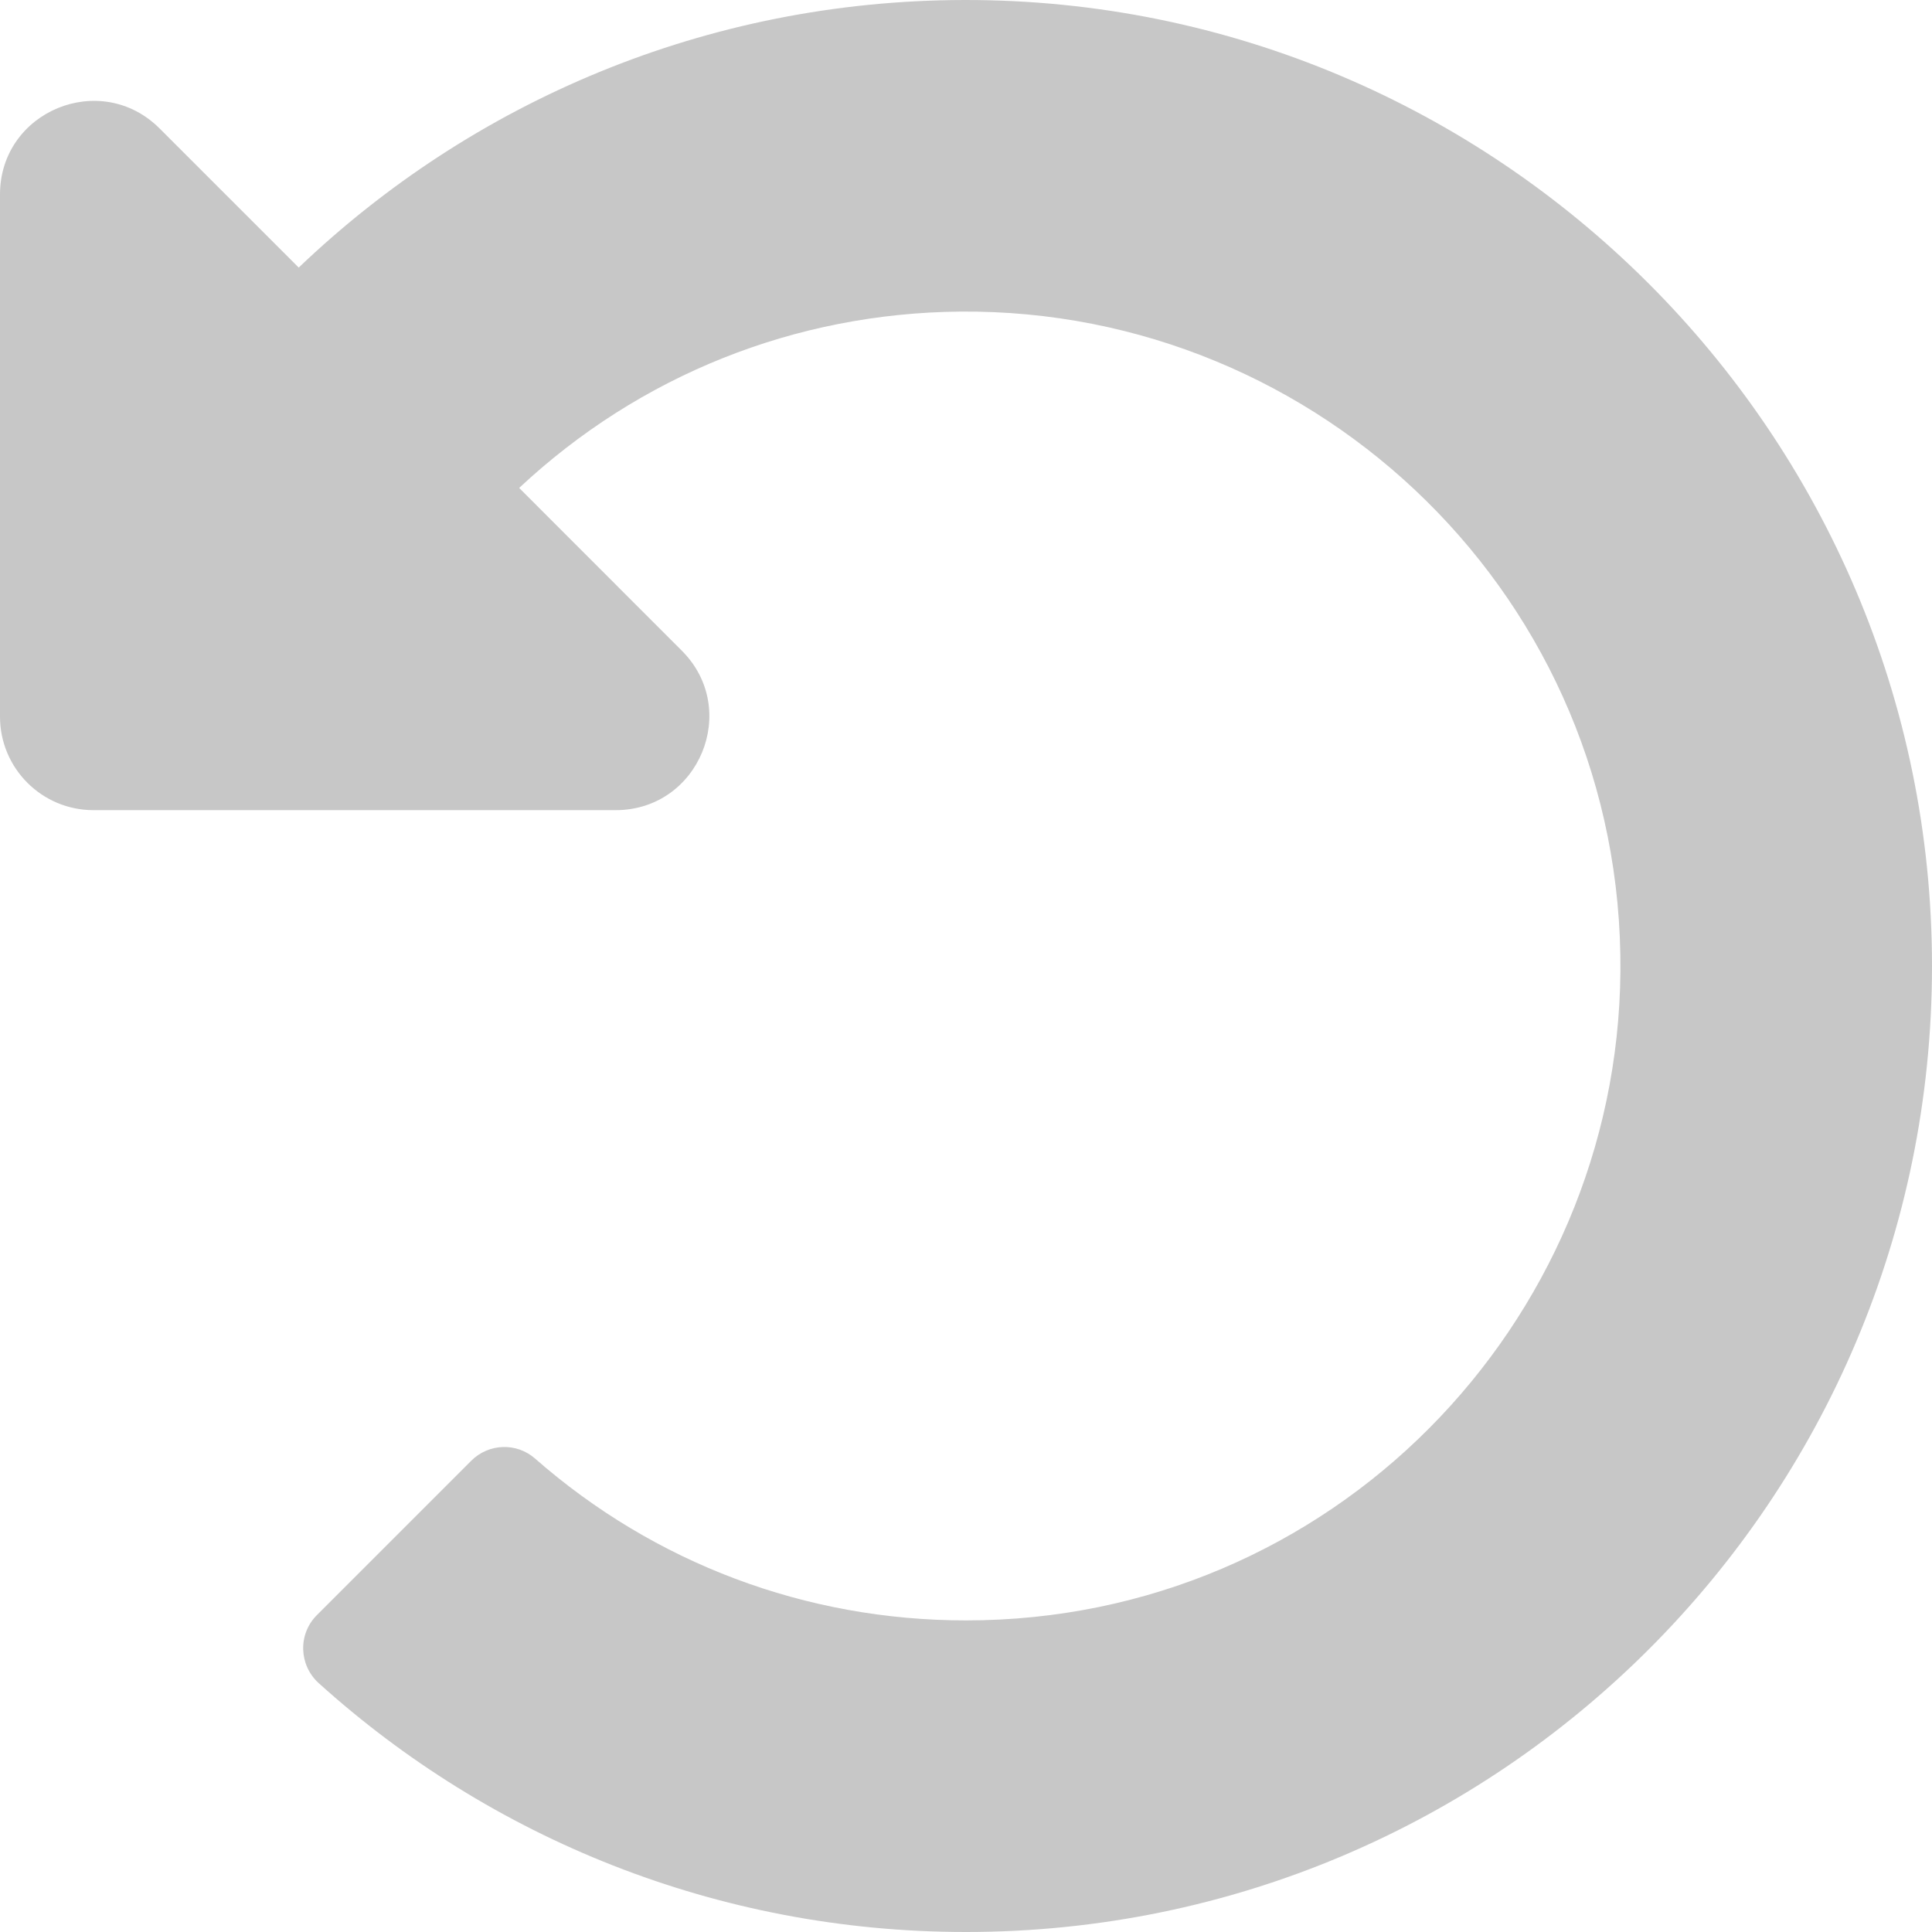
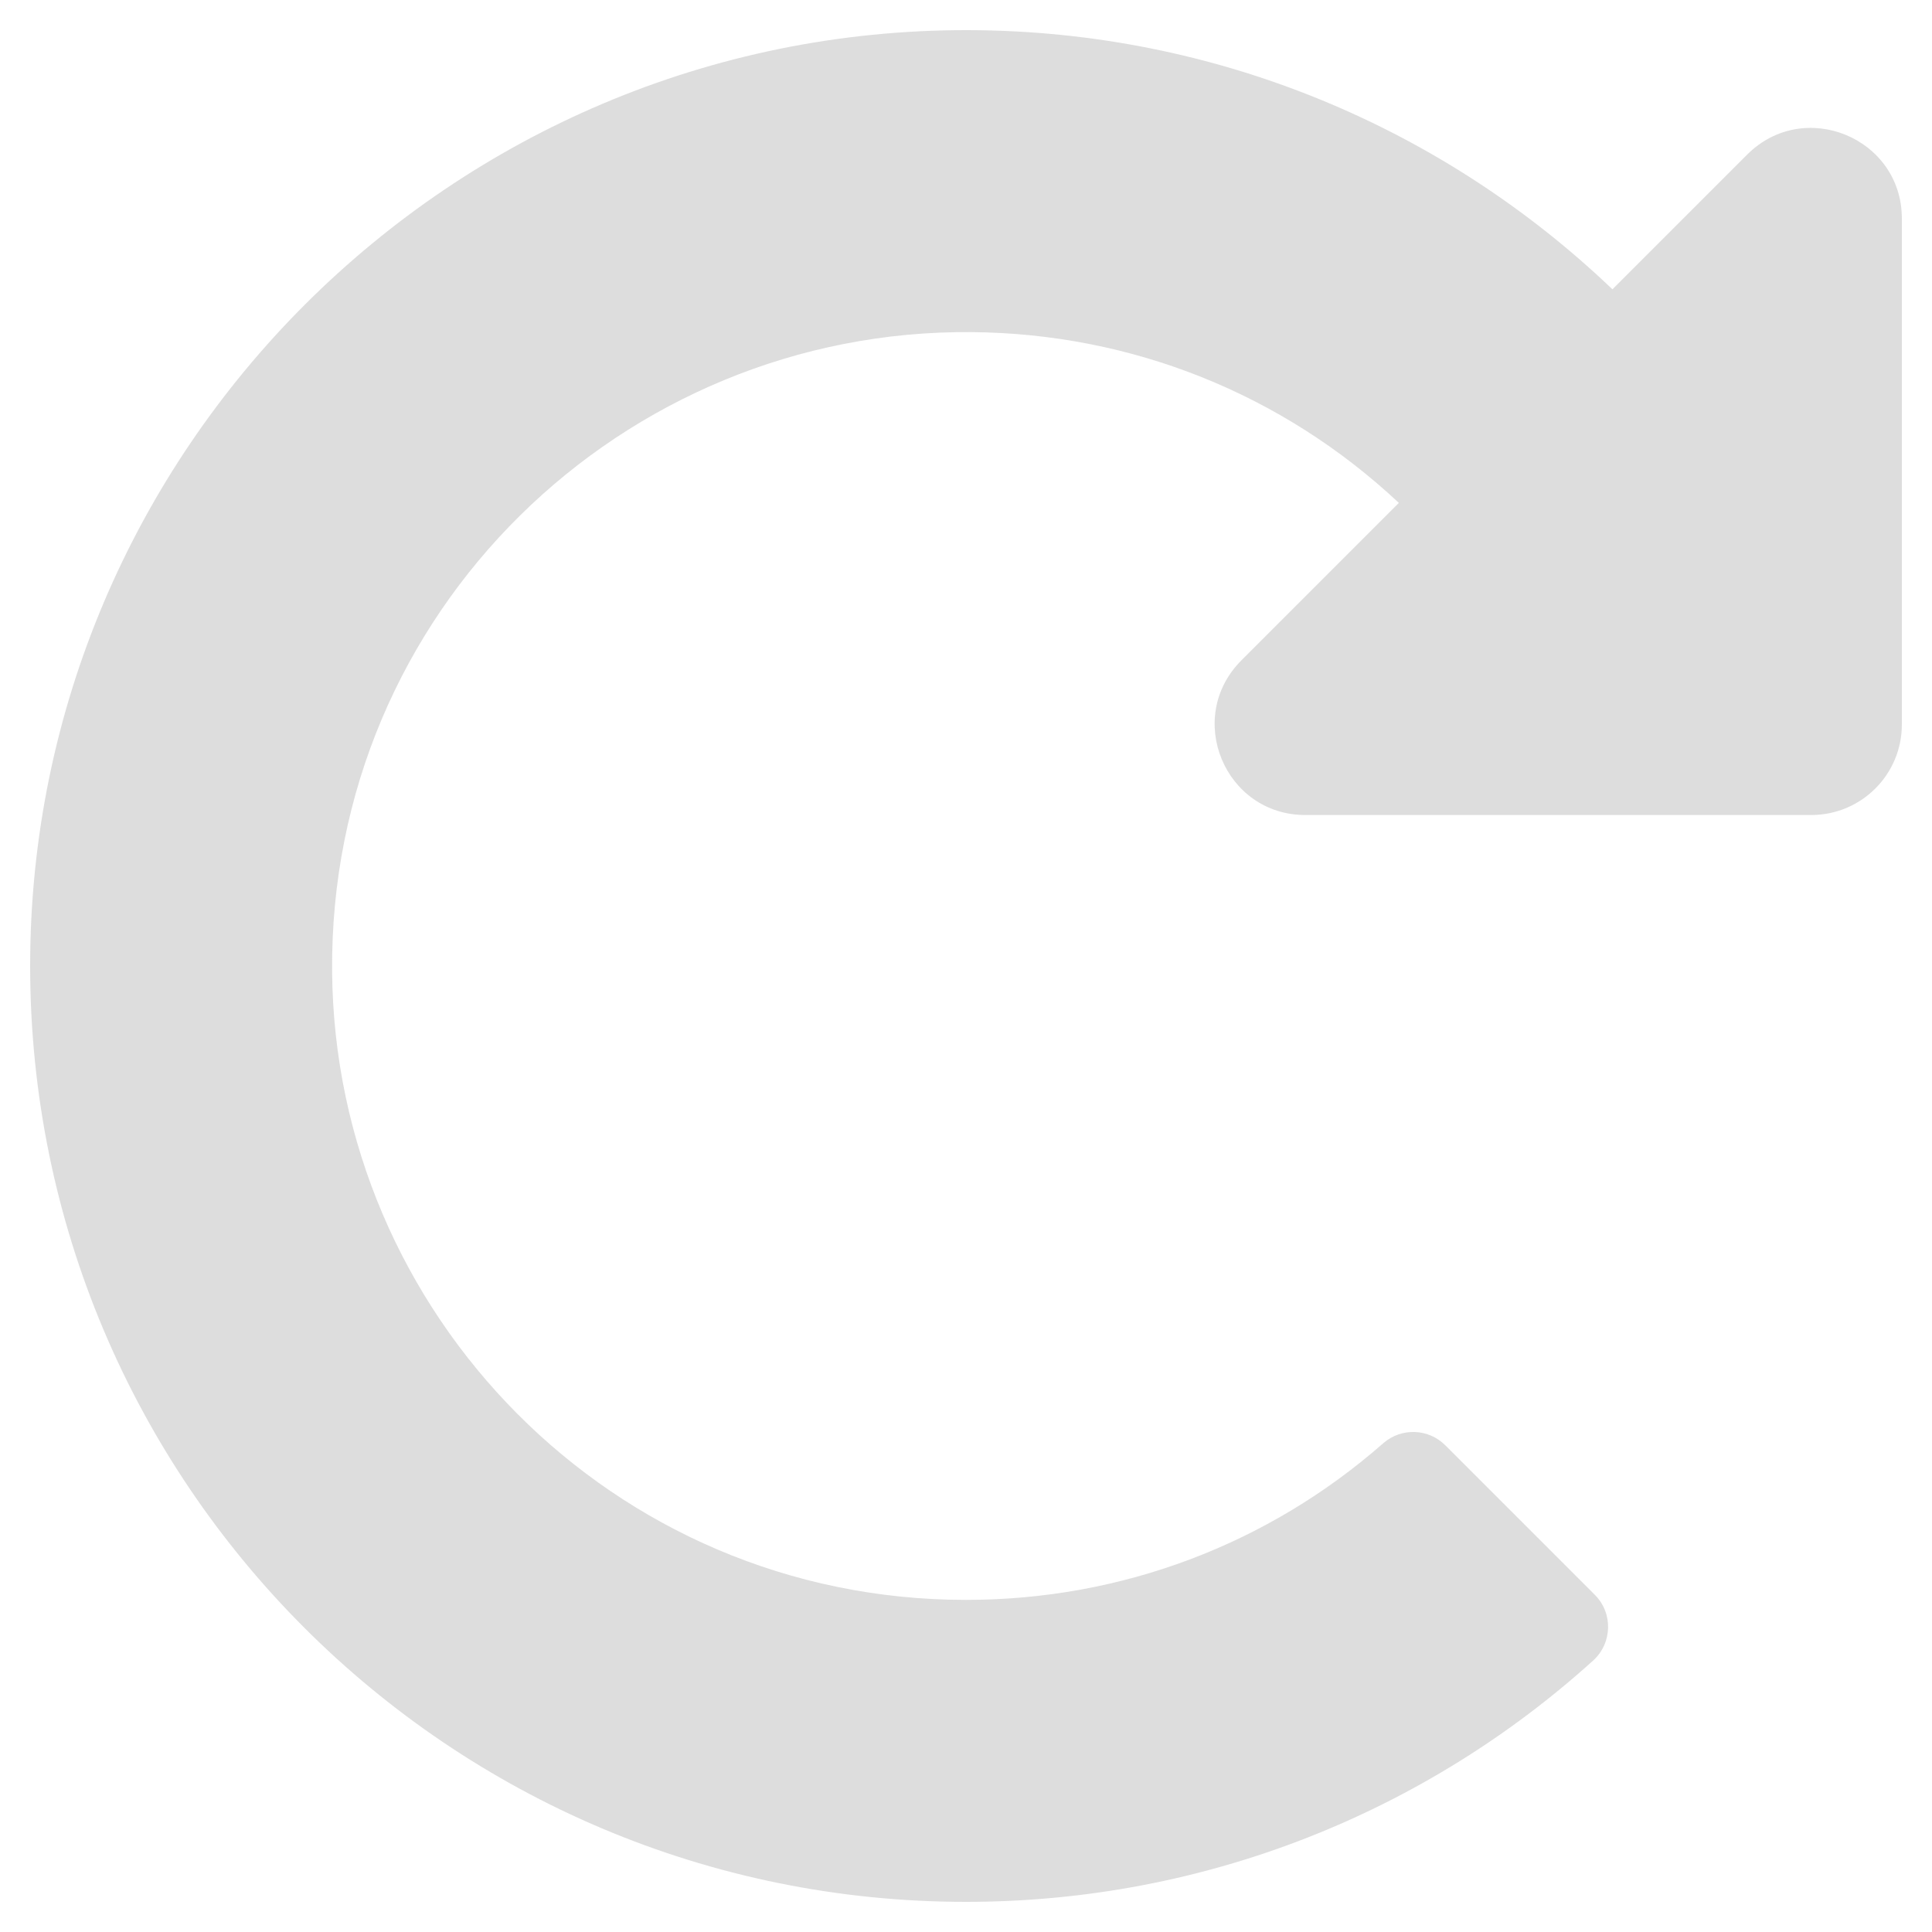
- <svg xmlns="http://www.w3.org/2000/svg" width="18" height="18" viewBox="0 0 18 18" fill="none">
-   <path d="M8.983 1.46325e-05C6.579 0.004 4.395 0.952 2.783 2.493L1.487 1.197C0.938 0.648 0 1.036 0 1.812V6.677C0 7.158 0.39 7.548 0.871 7.548H5.736C6.512 7.548 6.901 6.61 6.352 6.062L4.837 4.546C5.957 3.498 7.406 2.917 8.946 2.903C12.299 2.874 15.126 5.588 15.097 9.053C15.069 12.339 12.405 15.097 9 15.097C7.507 15.097 6.097 14.564 4.985 13.589C4.813 13.438 4.553 13.447 4.391 13.609L2.952 15.048C2.775 15.225 2.784 15.513 2.969 15.681C4.565 17.122 6.68 18 9 18C13.97 18 18 13.971 18 9C18 4.035 13.948 -0.009 8.983 1.46325e-05Z" fill="#C7C7C7" />
+ <svg xmlns="http://www.w3.org/2000/svg" width="20" height="20" viewBox="0 0 20 20" fill="none">
+   <path d="M10.018 0.312C12.606 0.317 14.957 1.337 16.692 2.995L18.087 1.6C18.678 1.01 19.688 1.428 19.688 2.263V7.5C19.688 8.018 19.268 8.437 18.75 8.437H13.513C12.678 8.437 12.26 7.428 12.85 6.837L14.481 5.206C13.276 4.077 11.716 3.452 10.058 3.438C6.449 3.407 3.407 6.327 3.438 10.057C3.467 13.594 6.335 16.562 10 16.562C11.607 16.562 13.125 15.989 14.321 14.939C14.507 14.777 14.787 14.787 14.961 14.961L16.51 16.51C16.7 16.7 16.691 17.011 16.491 17.191C14.774 18.743 12.497 19.688 10 19.688C4.65 19.688 0.313 15.35 0.312 10C0.312 4.656 4.674 0.303 10.018 0.312Z" fill="#C7C7C7" fill-opacity="0.6" />
</svg>
